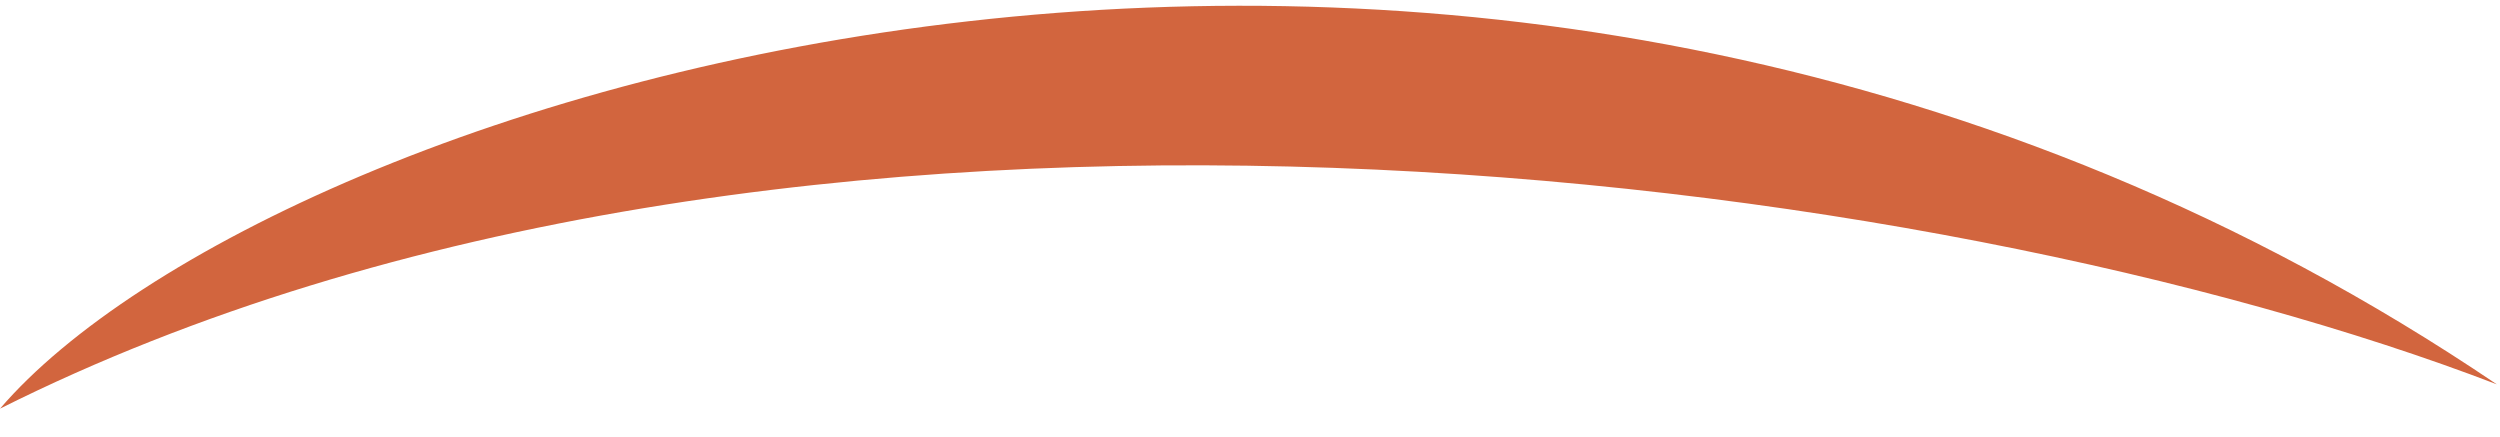
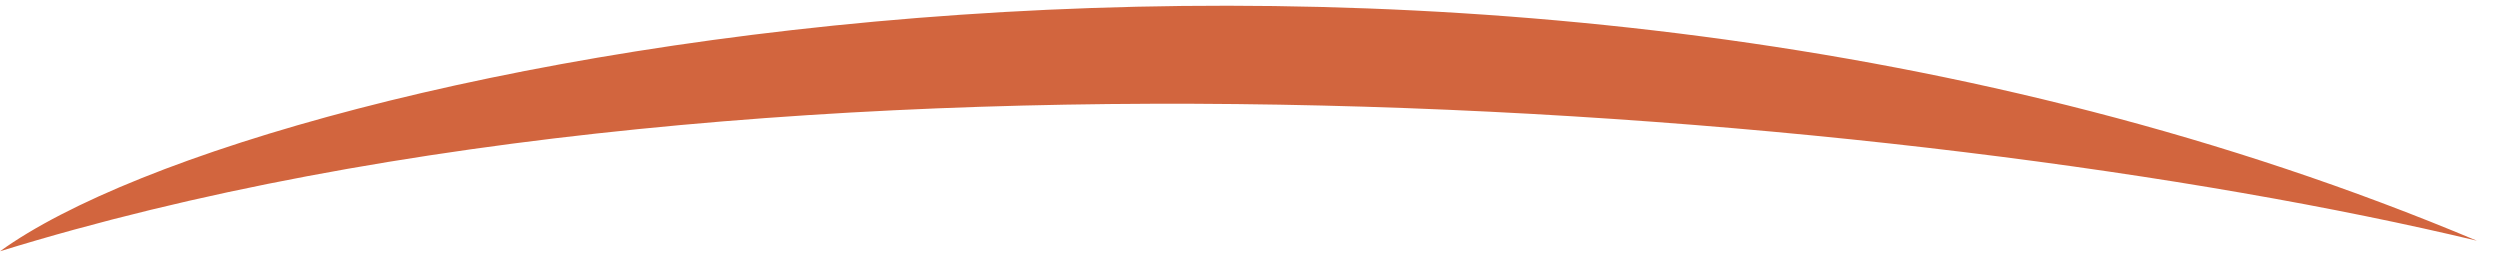
- <svg xmlns="http://www.w3.org/2000/svg" width="63" height="11" viewBox="0 0 63 11" fill="none">
-   <path d="M-0 10.298C6.793 2.382 37.339 -7.617 62.919 9.685C48.767 4.254 19.834 0.364 -0 10.298Z" fill="#D2653E" />
+ <svg xmlns="http://www.w3.org/2000/svg" width="103" height="11" viewBox="0 0 103 11" fill="none">
+   <path d="M-0 10.352C10.994 2.414 60.508 -7.549 102.047 9.917C79.078 4.417 32.141 0.423 -0 10.352Z" fill="#D2653E" />
</svg>
